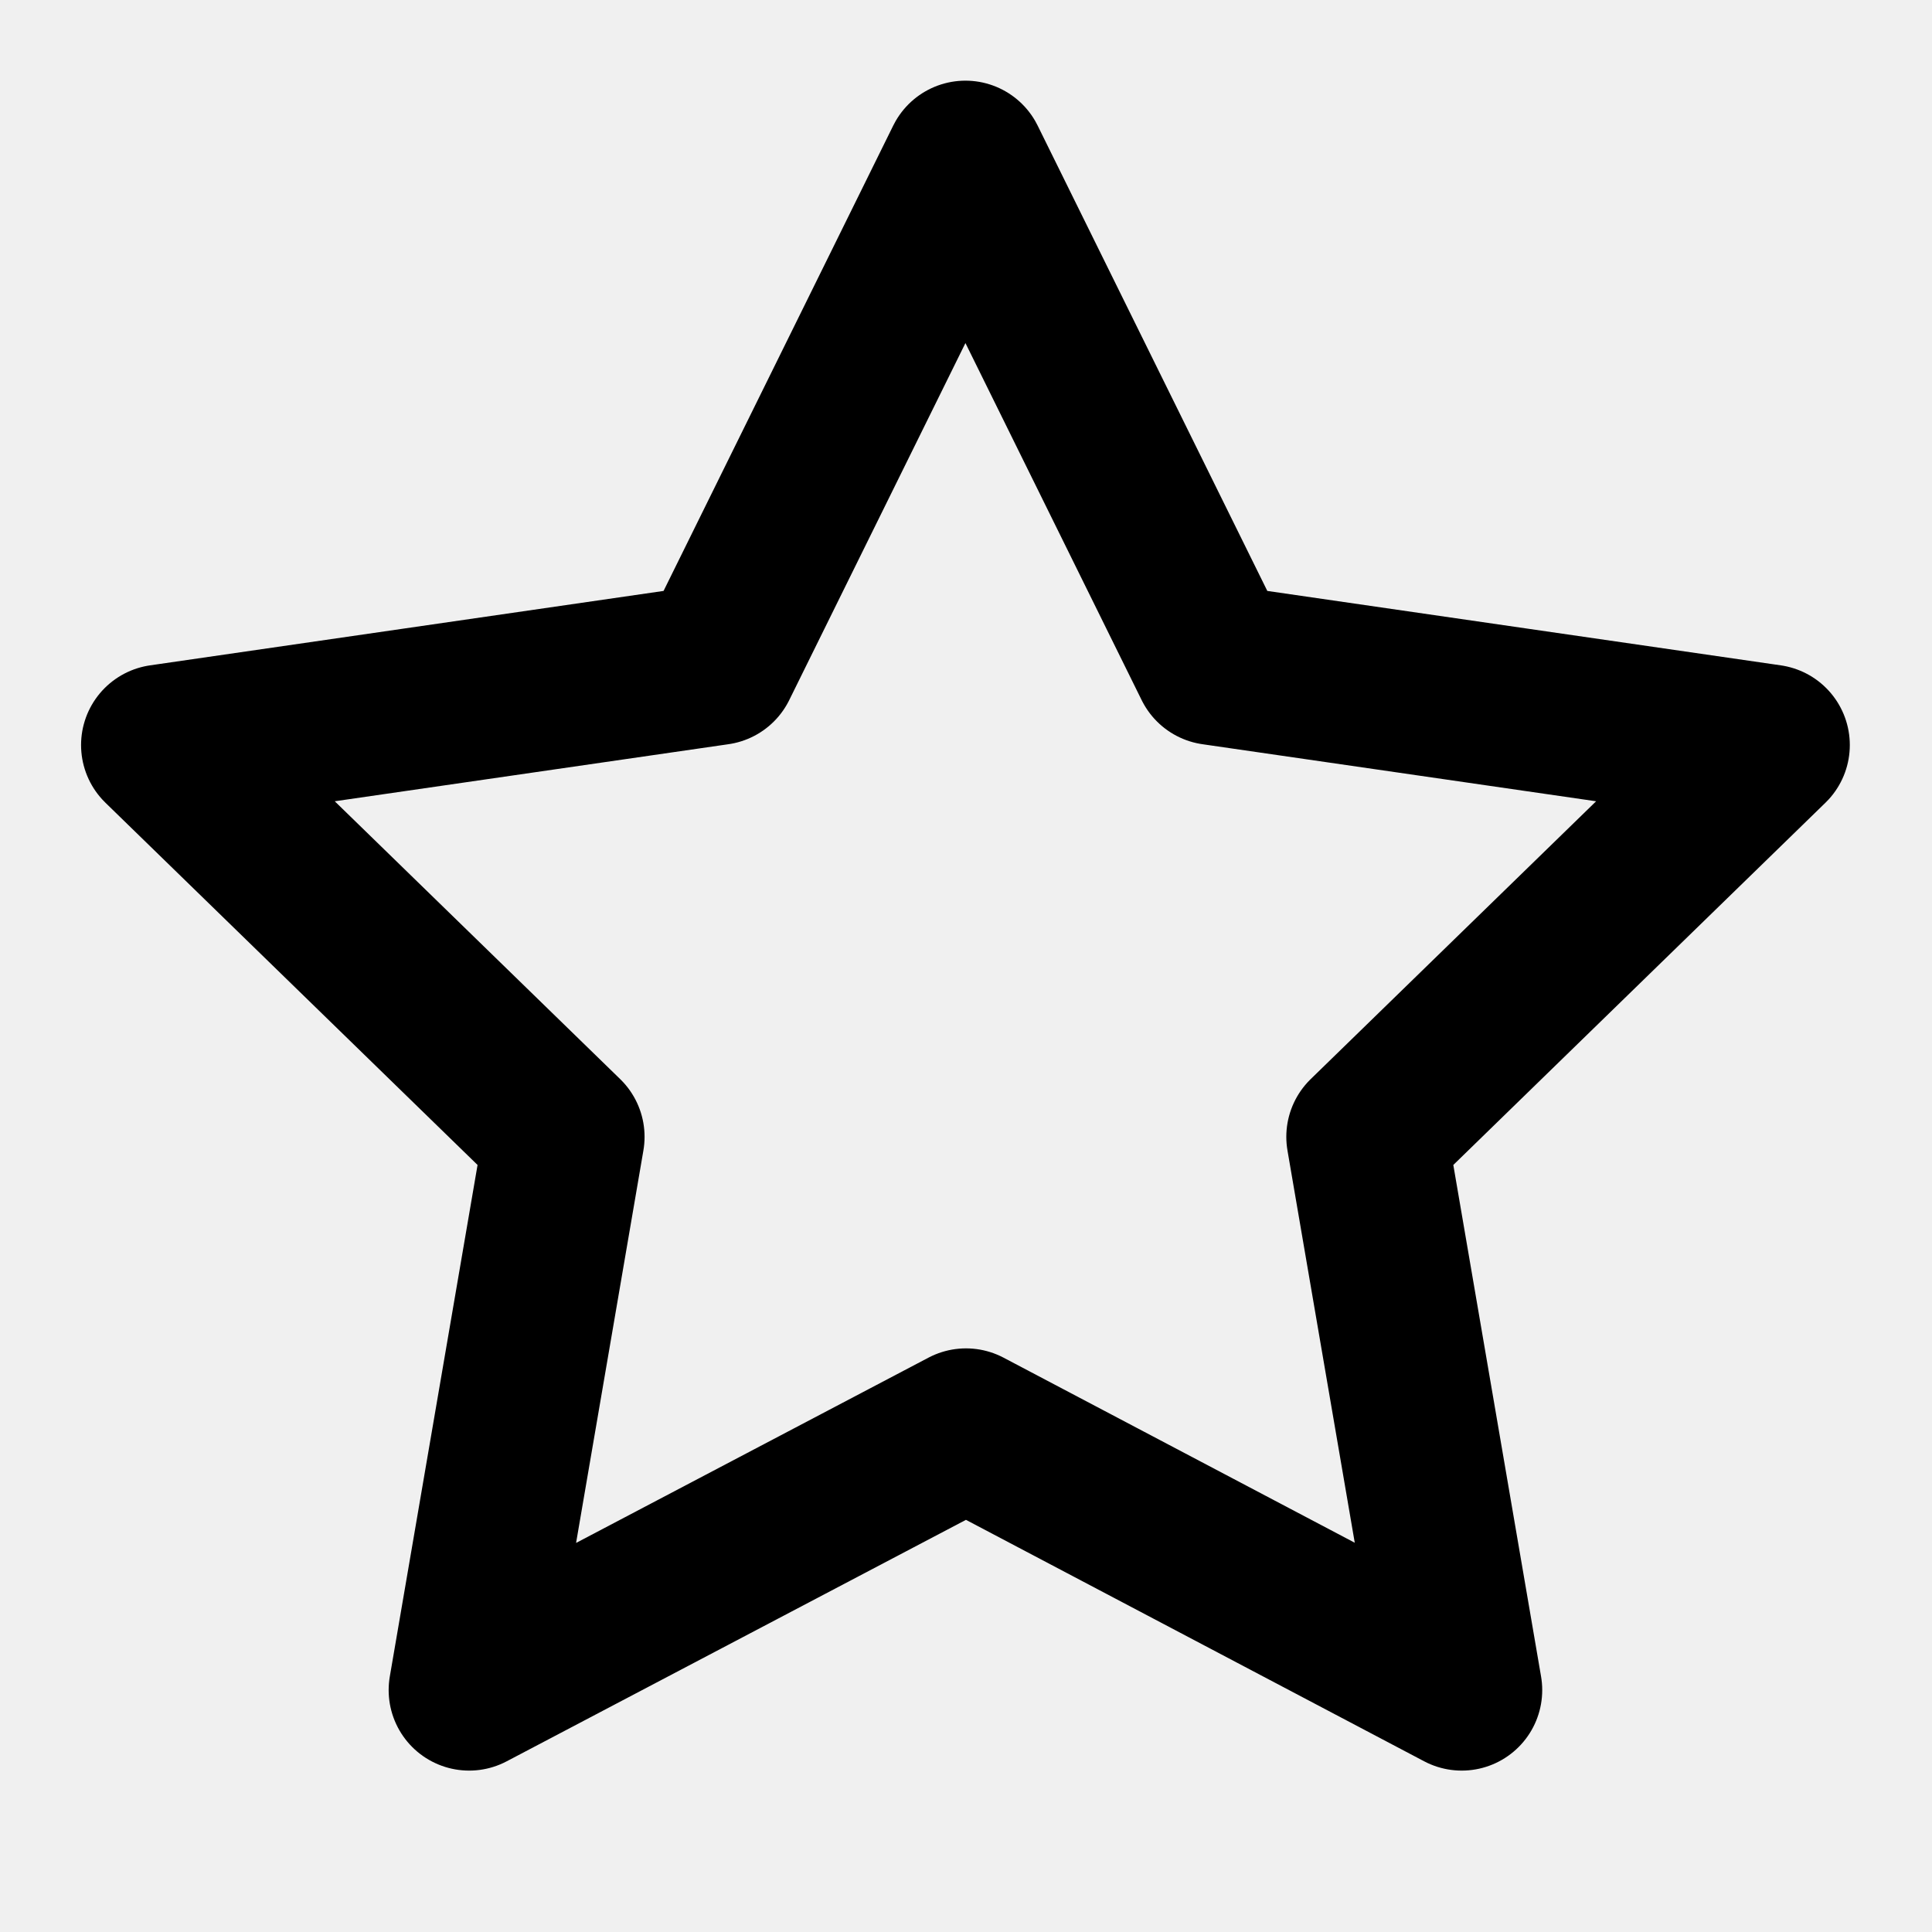
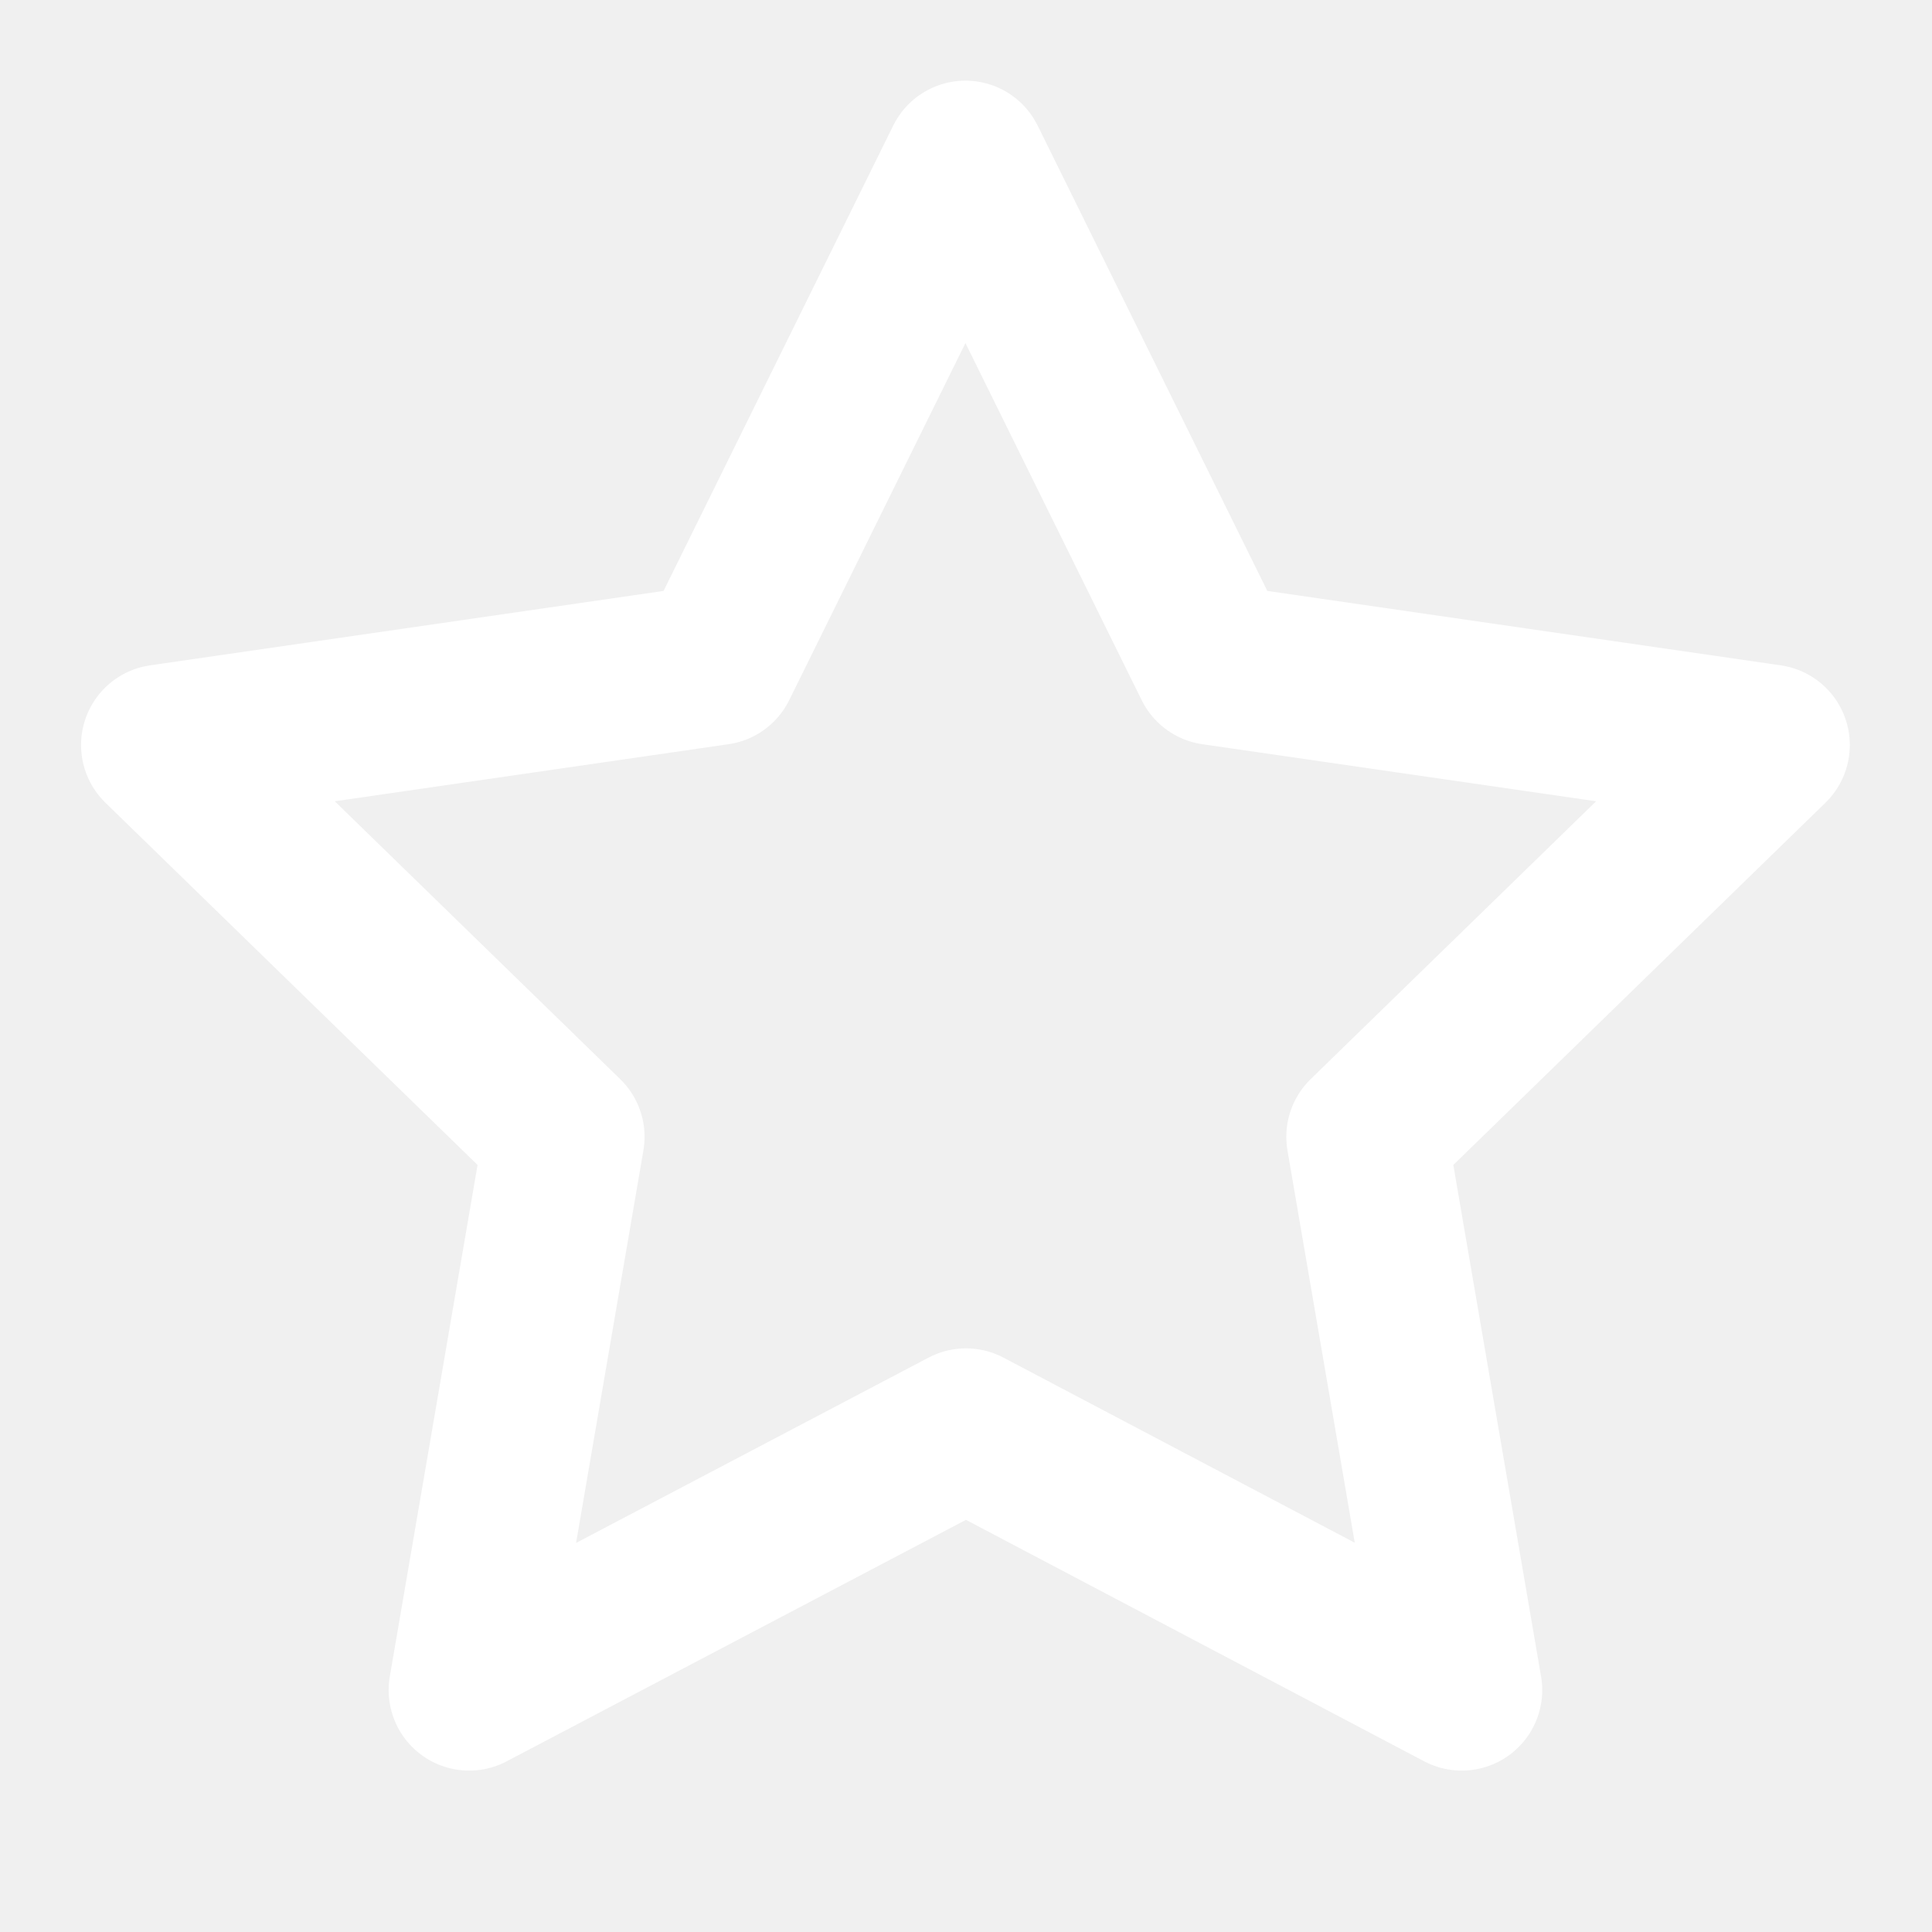
- <svg xmlns="http://www.w3.org/2000/svg" width="24" height="24" viewBox="0 0 24 24" fill="none" stroke="currentColor" stroke-width="2" stroke-linecap="round" stroke-linejoin="round" class="icon icon-tabler icons-tabler-outline icon-tabler-star">
+ <svg xmlns="http://www.w3.org/2000/svg" width="24" height="24" viewBox="0 0 24 24" fill="none" stroke="#ffffff" stroke-width="2" stroke-linecap="round" stroke-linejoin="round" class="icon icon-tabler icons-tabler-outline icon-tabler-star">
  <path stroke="none" d="M0 0h24v24H0z" fill="none" />
  <path d="M12 17.75l-6.172 3.245l1.179 -6.873l-5 -4.867l6.9 -1l3.086 -6.253l3.086 6.253l6.9 1l-5 4.867l1.179 6.873z" />
</svg>
